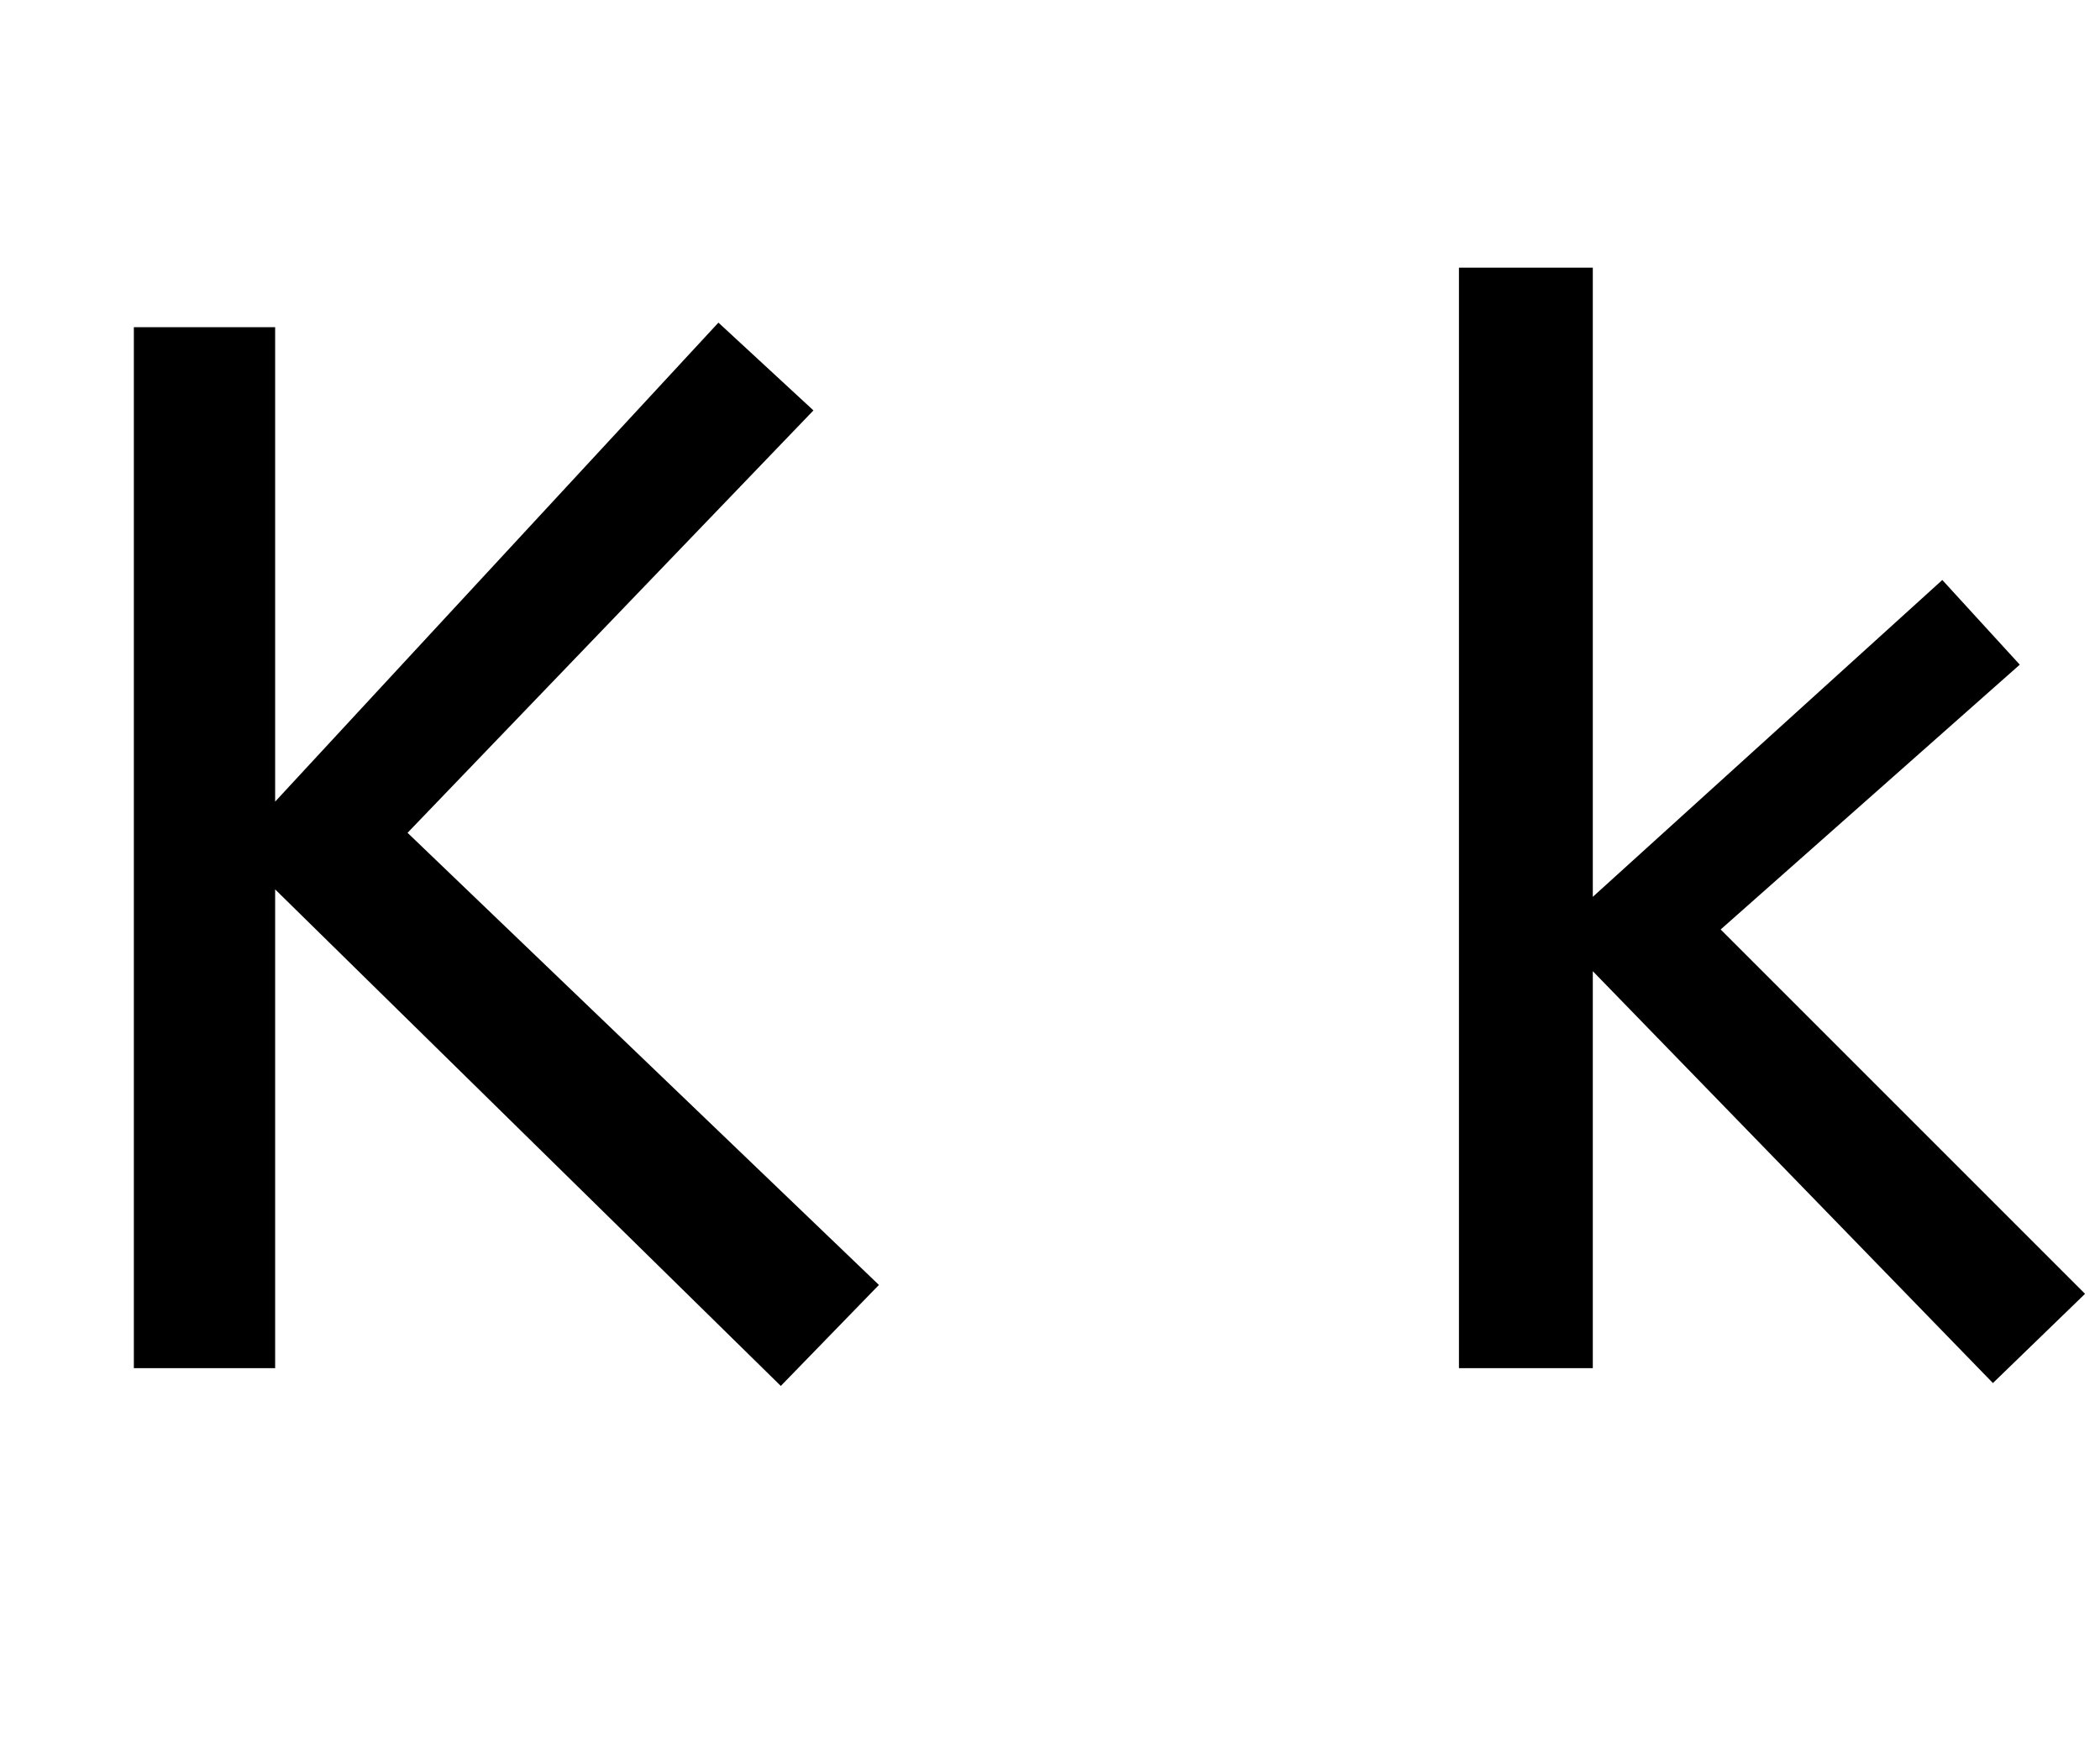
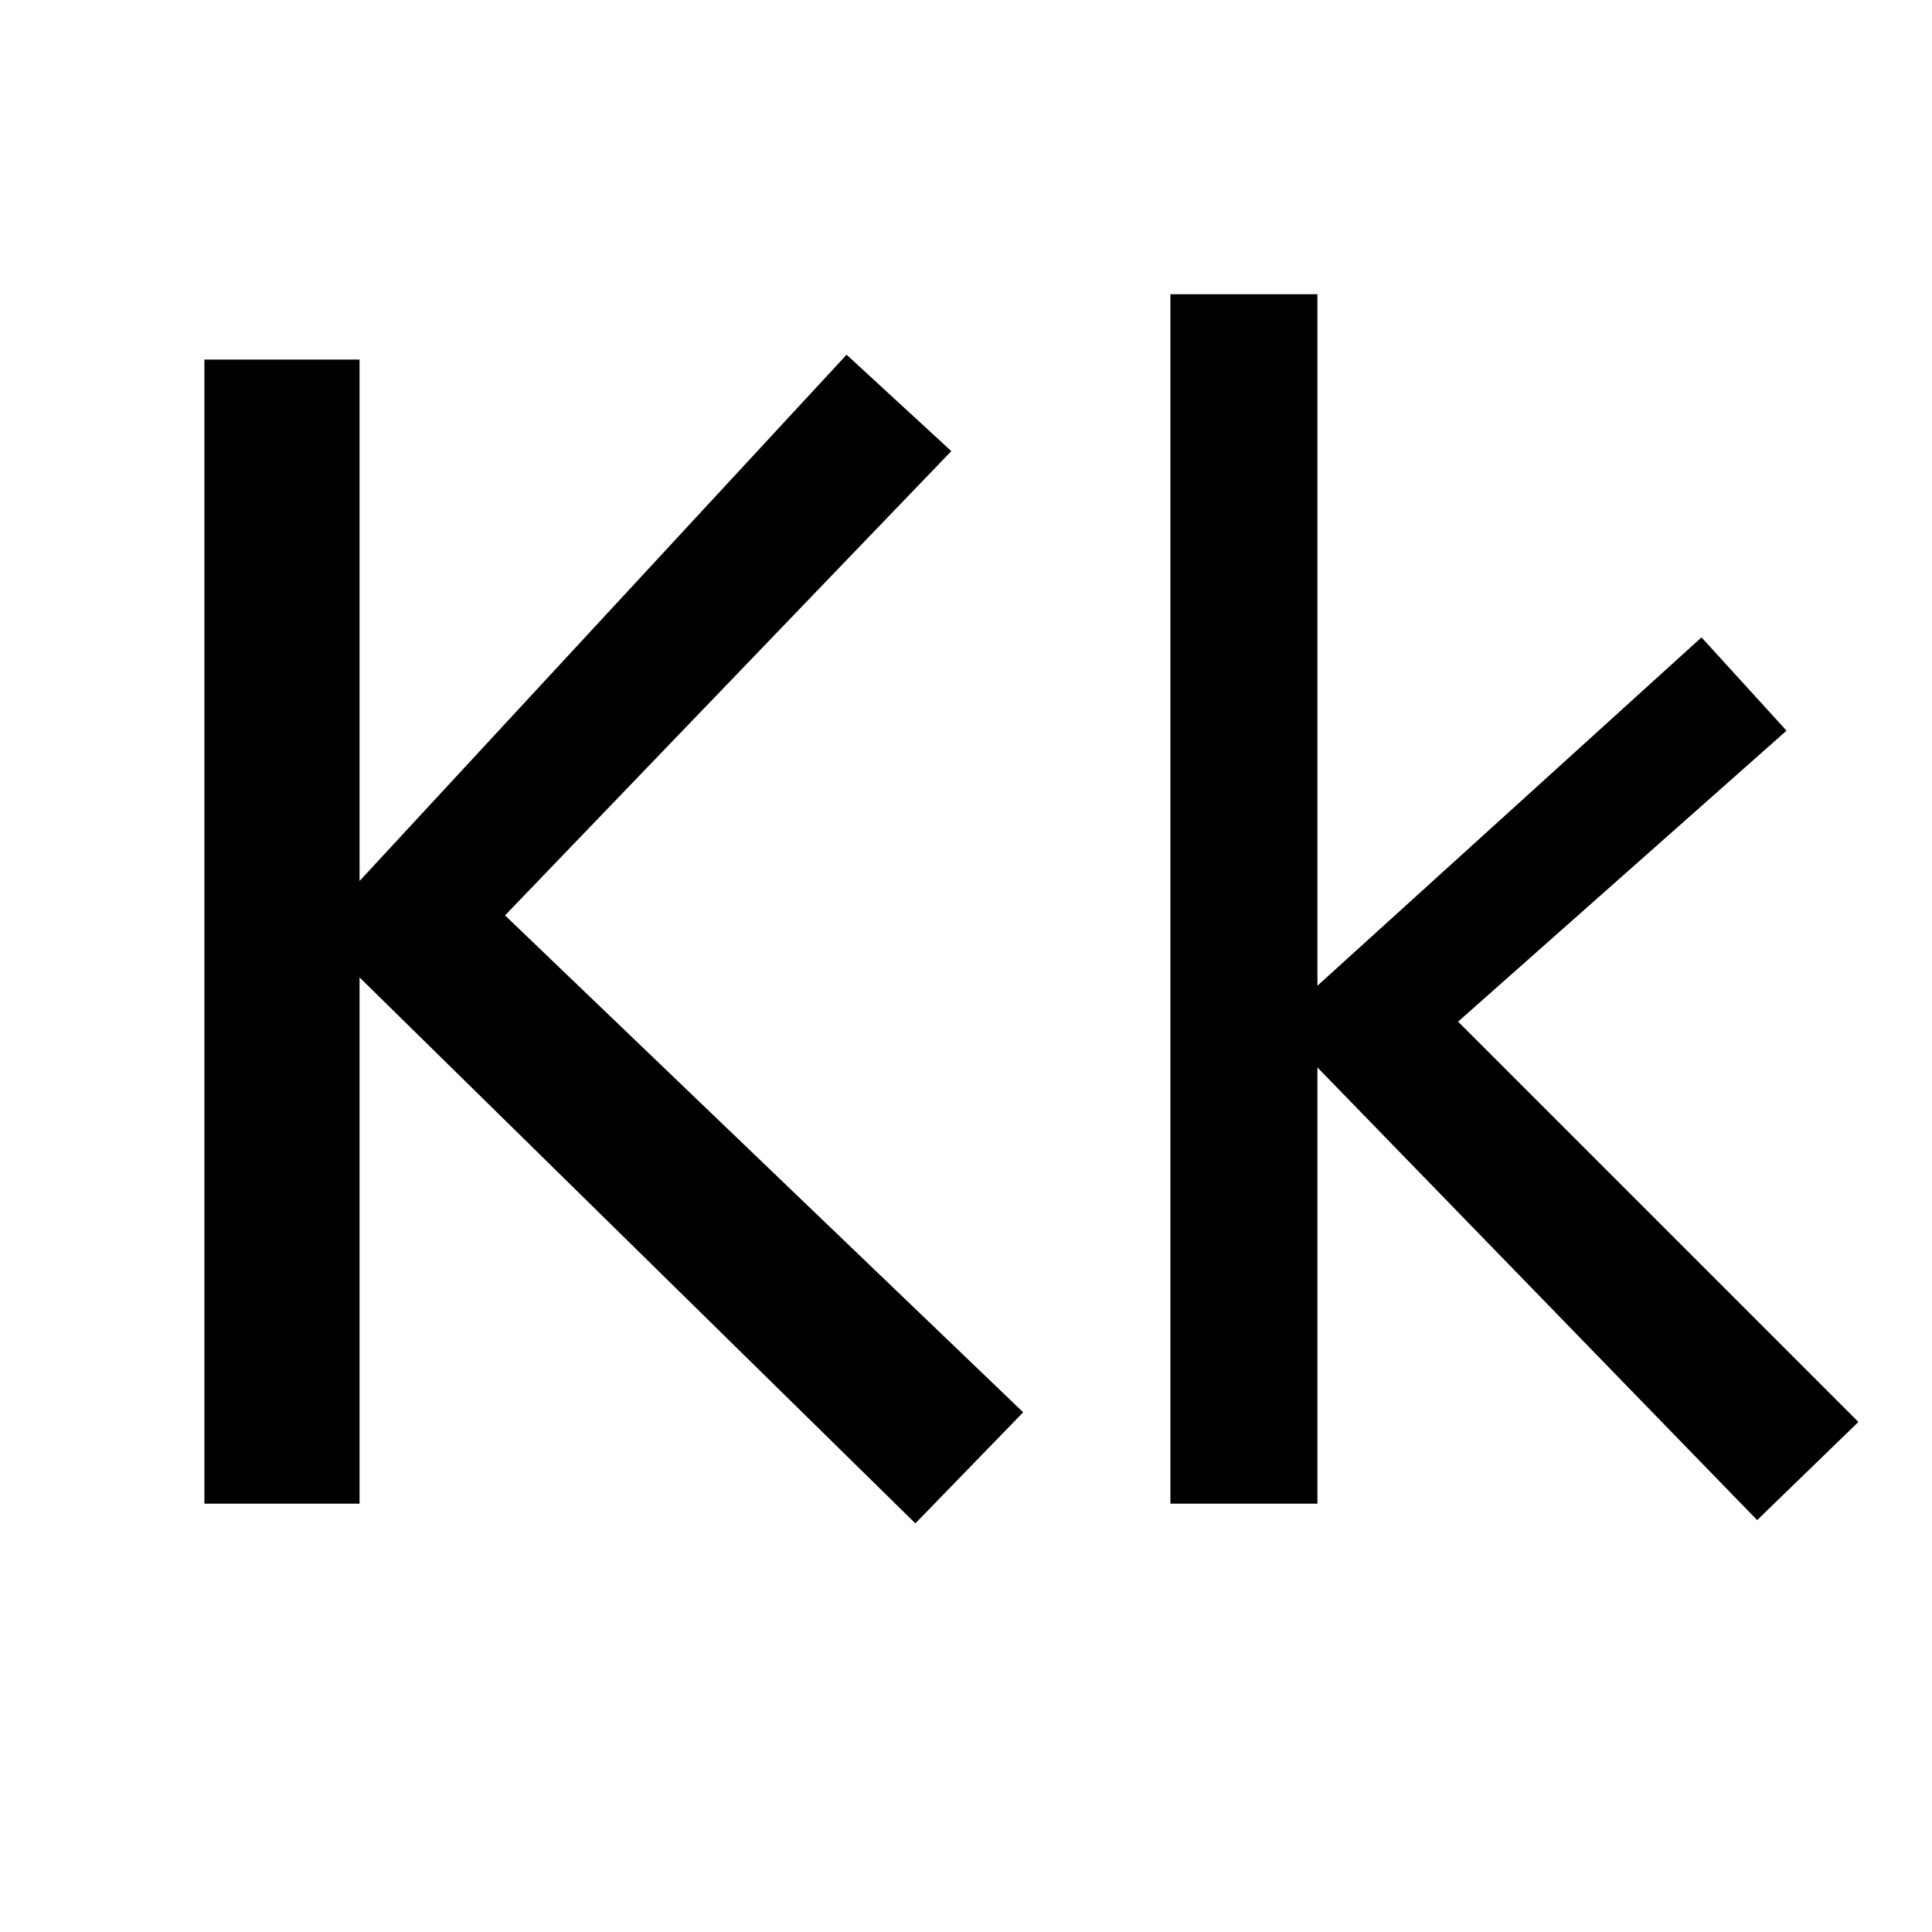
- <svg xmlns="http://www.w3.org/2000/svg" width="101.664" height="85.104">
-   <path fill="black" d="M42.55 62.21L37.80 67.10L13.32 43.06L13.32 66.24L6.48 66.24L6.48 15.84L13.32 15.84L13.32 38.81L34.78 15.62L39.38 19.87L19.73 40.32L42.55 62.21ZM100.94 62.64L96.48 66.96L77.11 47.02L77.11 66.24L70.63 66.24L70.63 12.96L77.11 12.96L77.11 43.42L94.03 28.08L97.78 32.18L83.30 45.00L100.94 62.64Z" />
+ <svg xmlns="http://www.w3.org/2000/svg" width="100" height="100" version="1.1" id="svg1" viewBox="0 0 100 100">
+   <path fill="black" d="M52.96 73.10L47.38 78.85L18.61 50.59L18.61 77.83L10.58 77.83L10.58 18.61L18.61 18.61L18.61 45.60L43.82 18.36L49.24 23.35L26.14 47.38L52.96 73.10ZM96.19 73.60L90.95 78.68L68.19 55.25L68.19 77.83L60.58 77.83L60.58 15.23L68.19 15.23L68.19 51.02L88.07 32.99L92.47 37.82L75.47 52.88L96.19 73.60Z" />
</svg>
